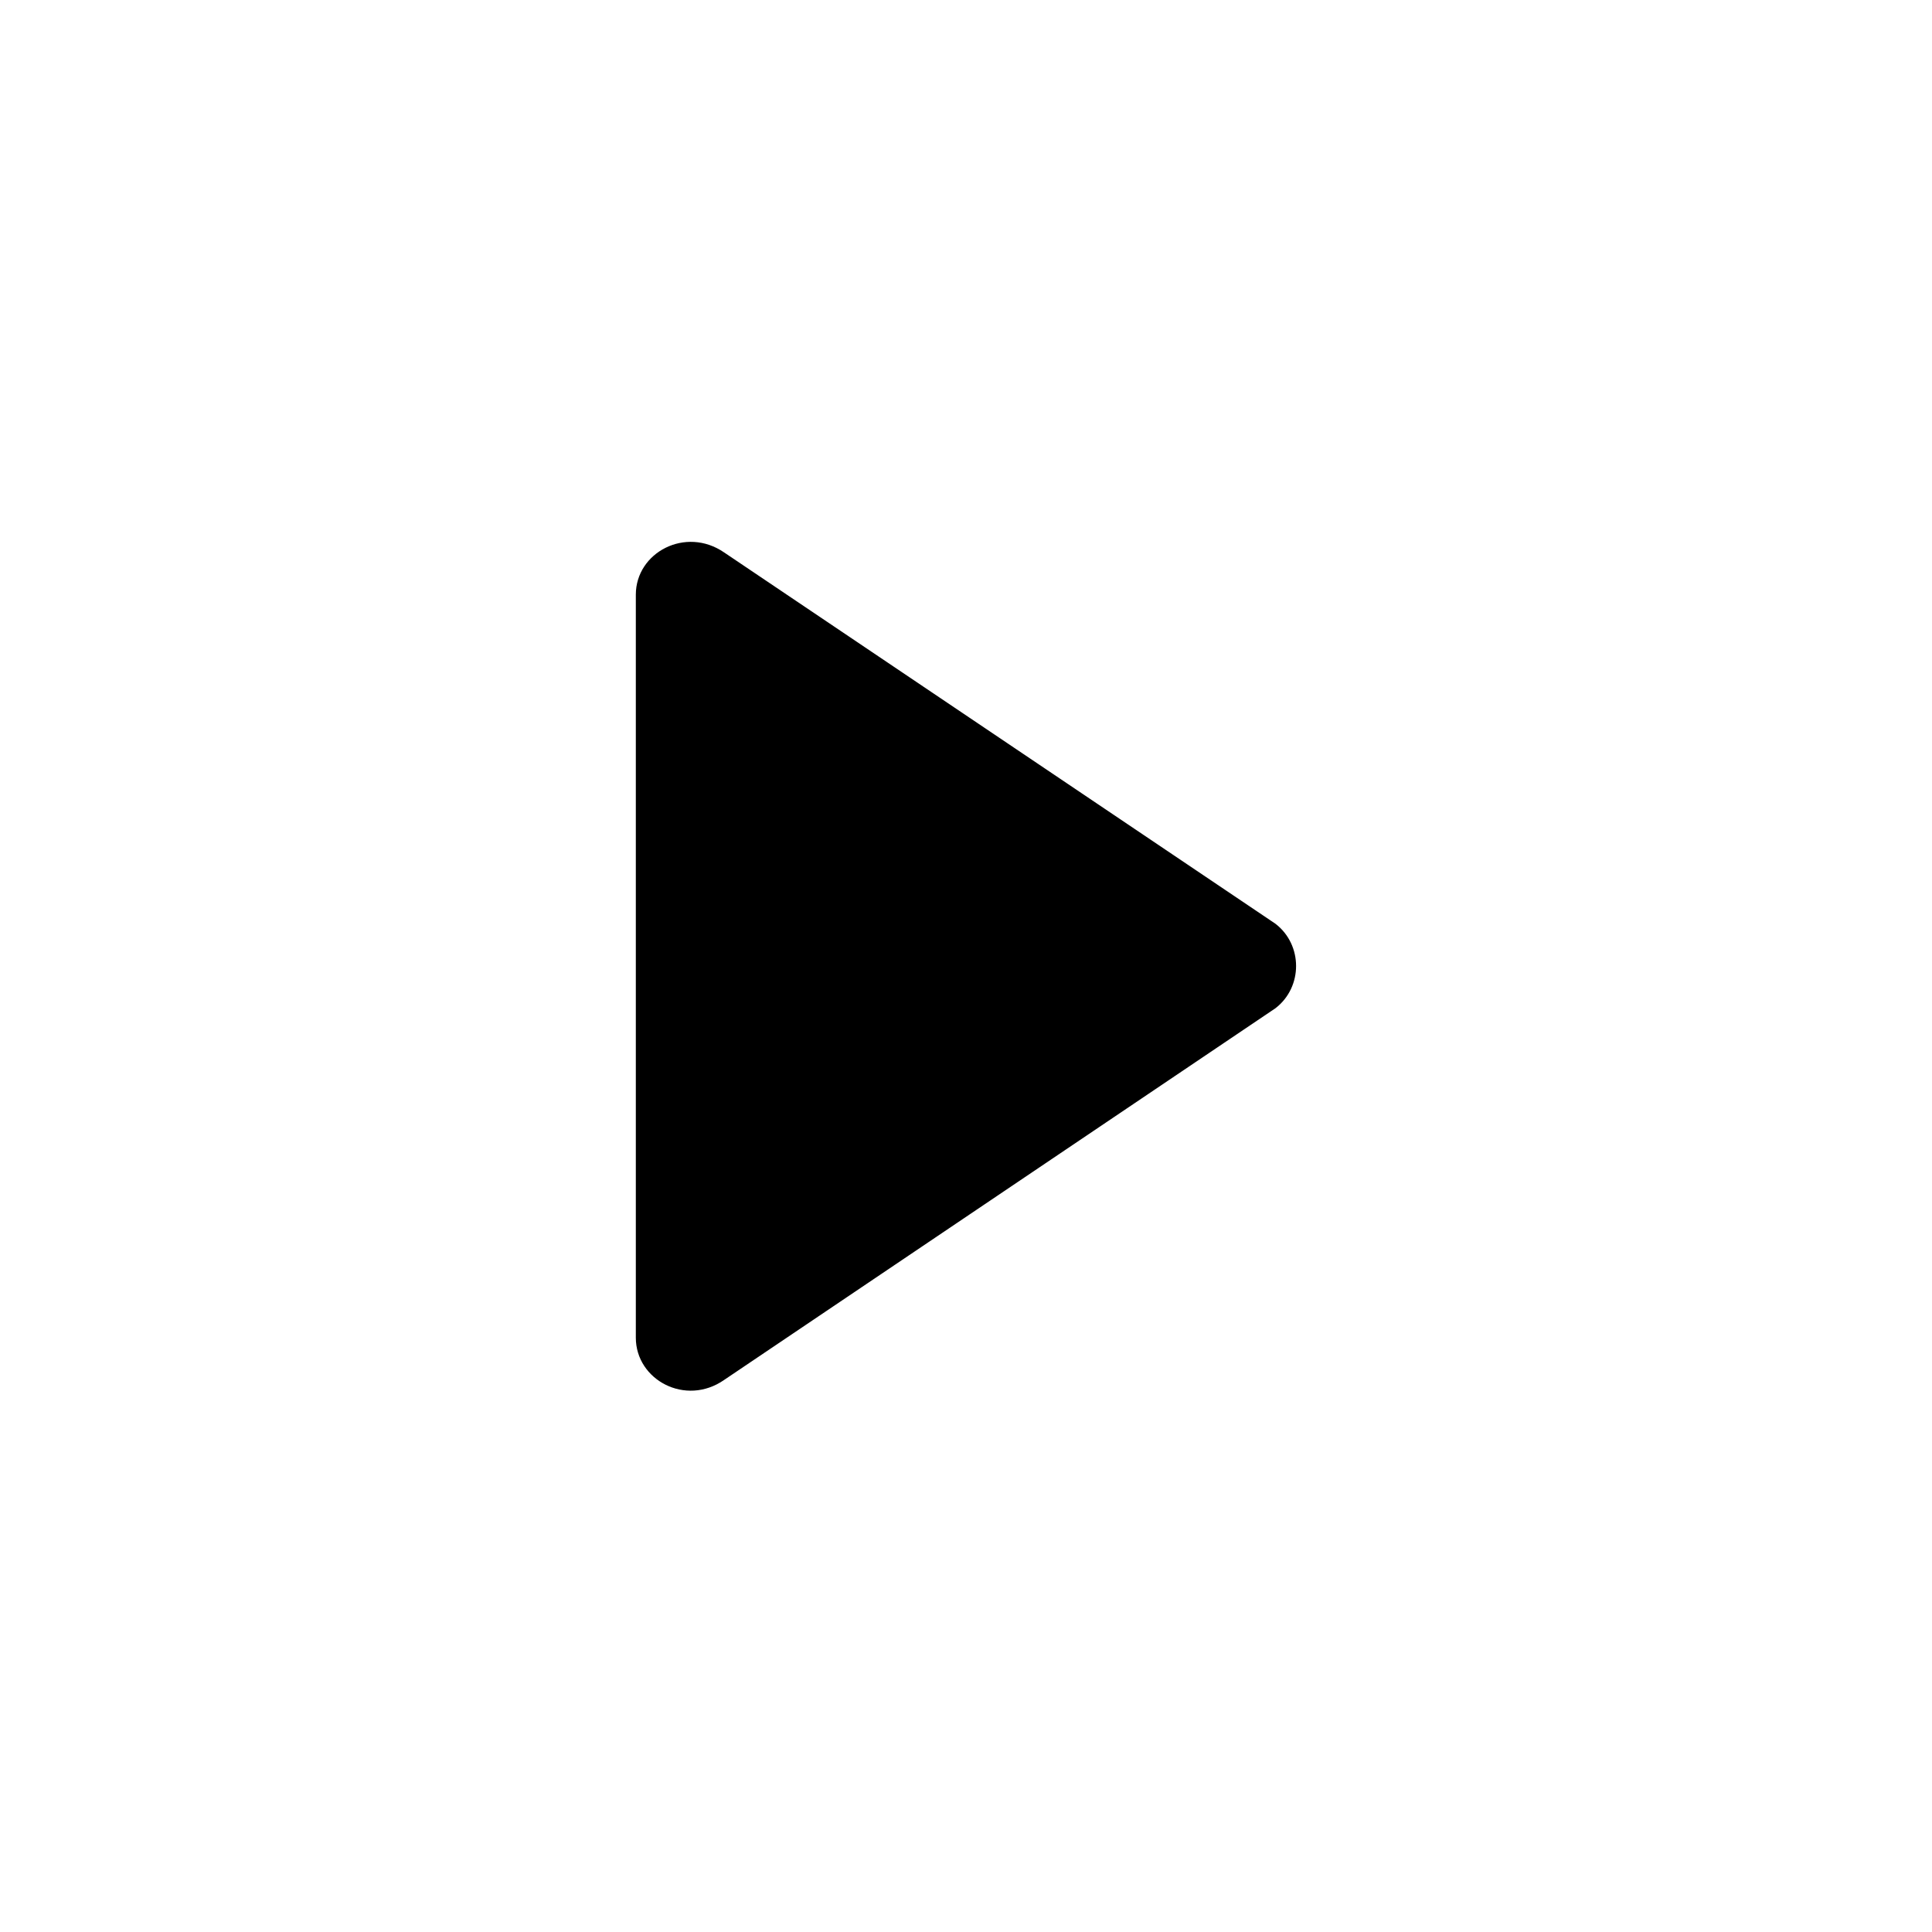
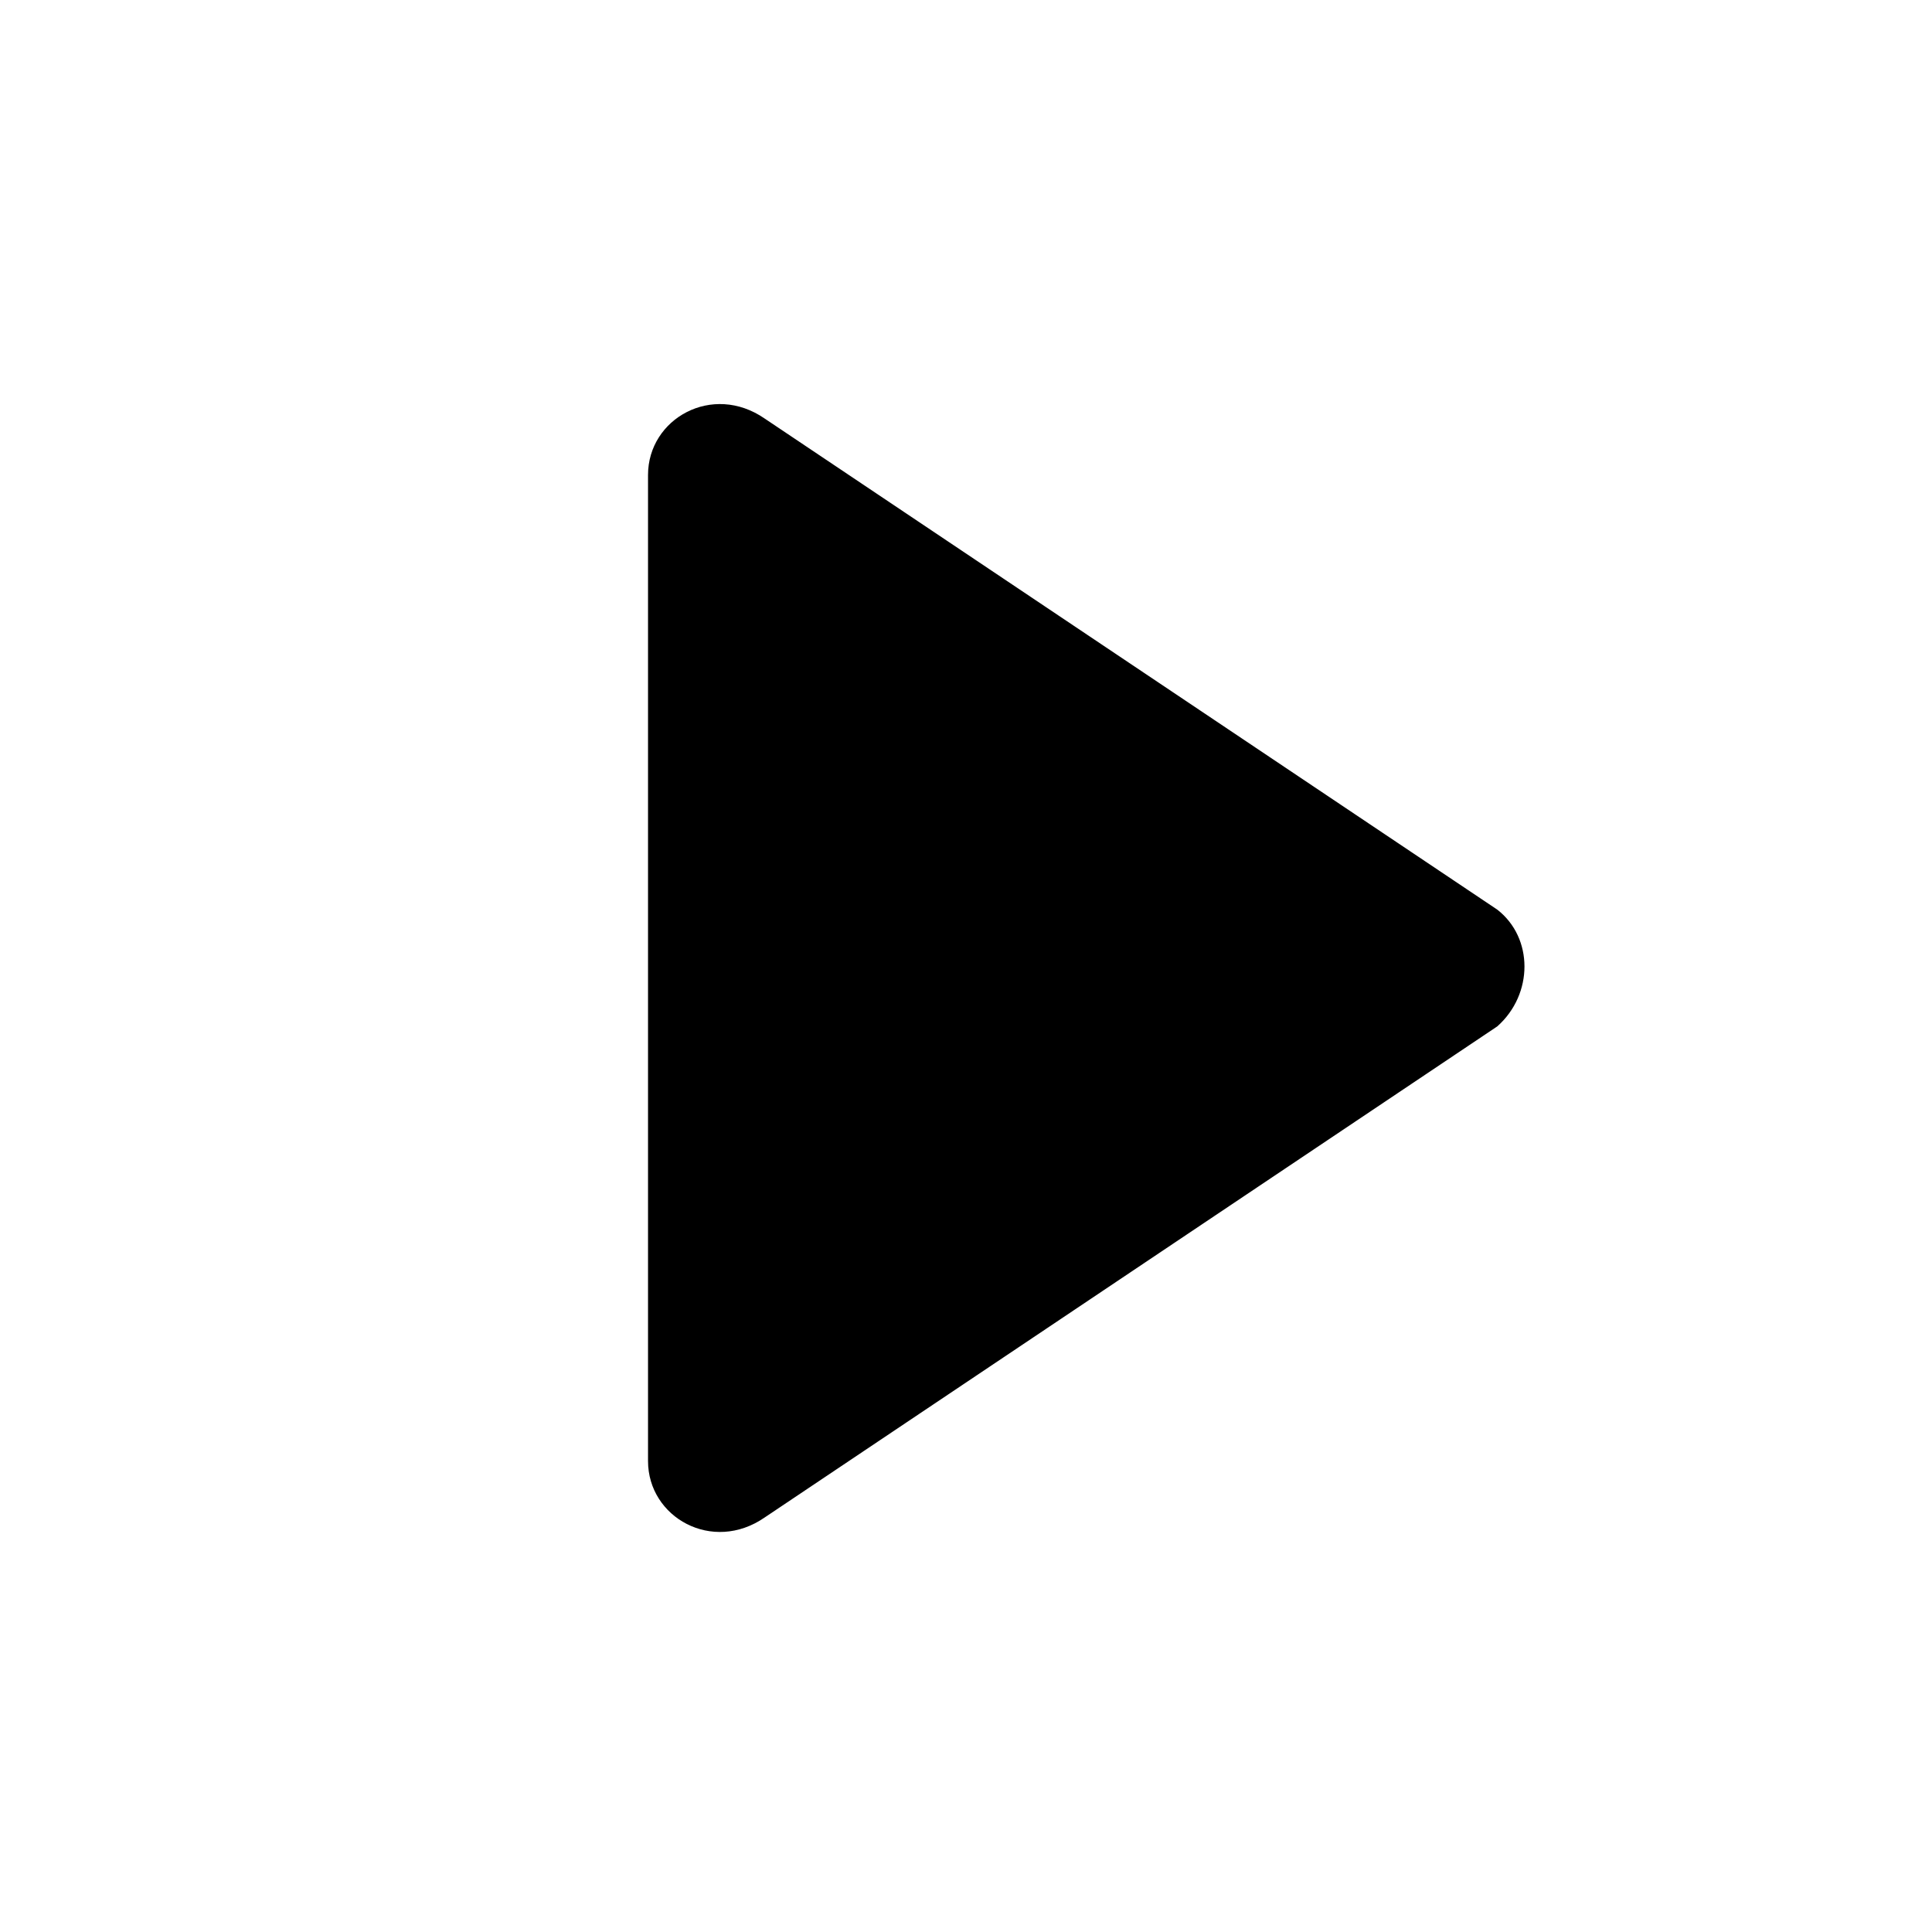
- <svg xmlns="http://www.w3.org/2000/svg" version="1.1" id="play-2" width="512px" height="512px" viewBox="0 0 512 512" style="enable-background:new 0 0 512 512;" xml:space="preserve">
-   <path d="M338,244.8l-146.1-98.4c-10.2-7-23.4,0-23.4,11.2v196.9c0,11.2,13.2,18.3,23.4,11.2L338,267.2   C345.3,261.6,345.3,250.4,338,244.8L338,244.8z" />
+ <svg xmlns="http://www.w3.org/2000/svg" version="1.1" id="play-2" width="48px" height="48px" viewBox="0 0 48 48">
+   <path d="M37.2,22.6L19,10.4c-1.3-0.9-2.9,0-2.9,1.4v24.5c0,1.4,1.6,2.3,2.9,1.4l18.2-12.2C38.1,24.7,38.1,23.3,37.2,22.6L37.2,22.6   z" />
</svg>
